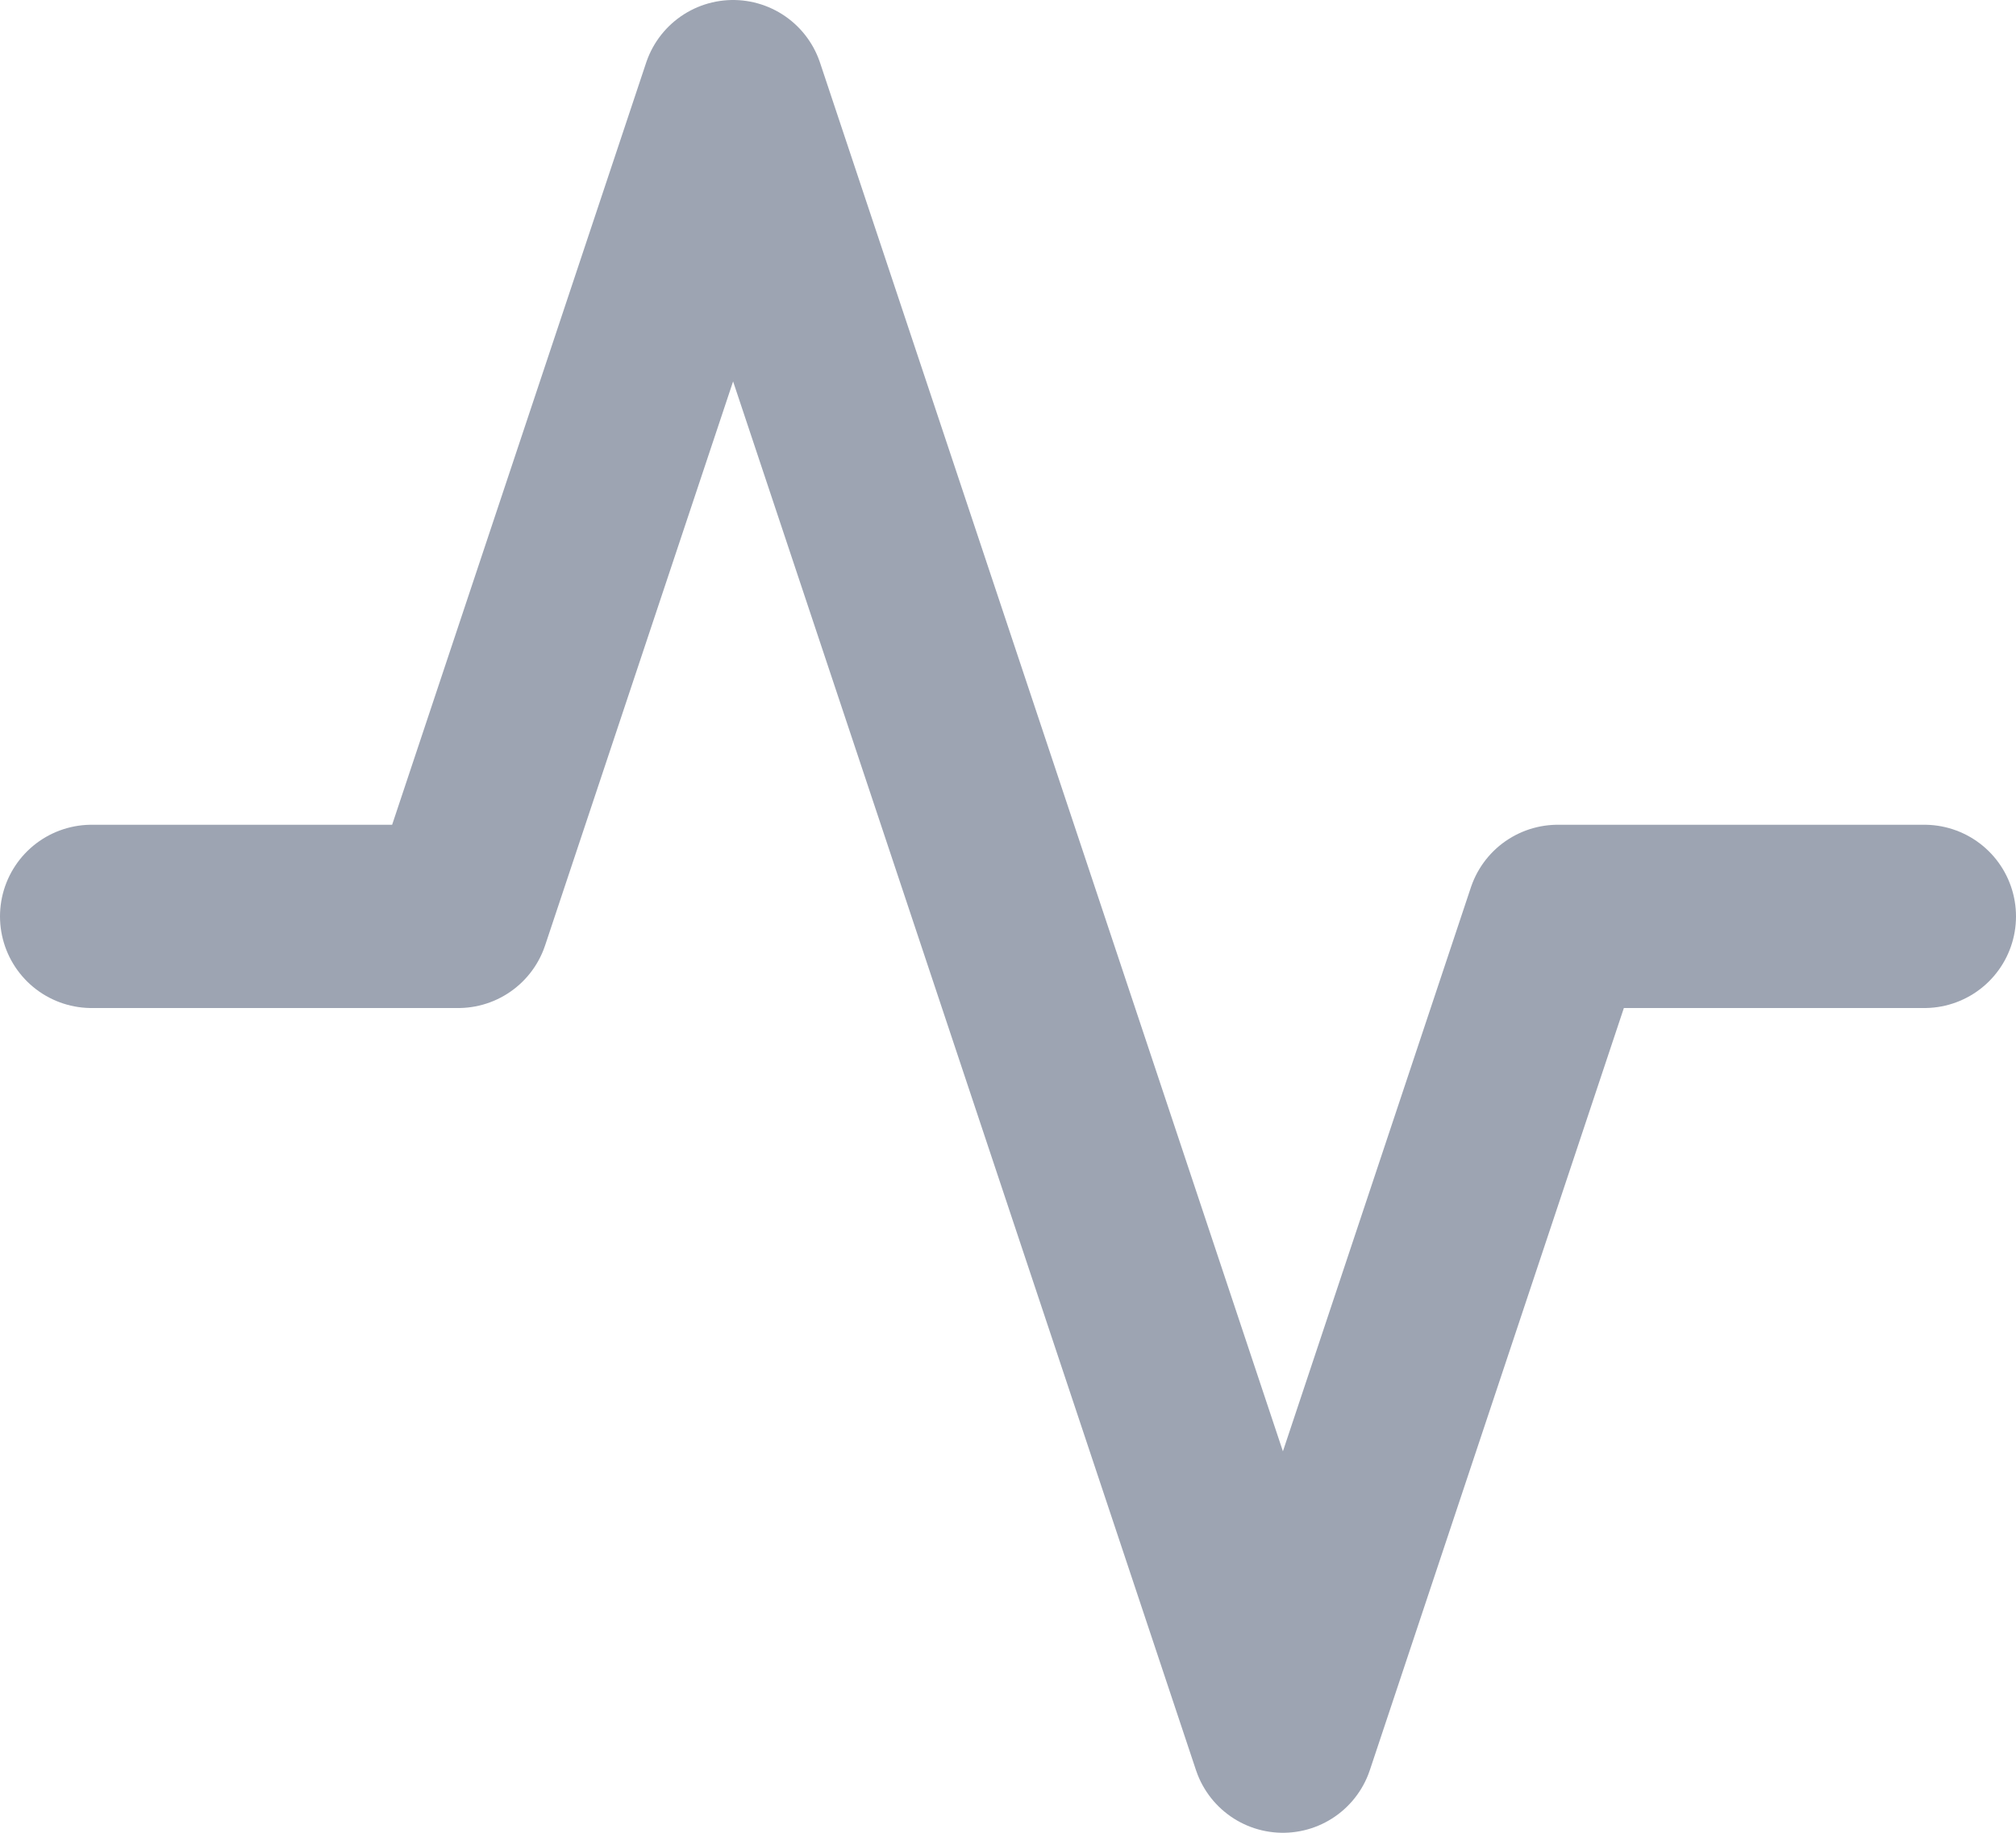
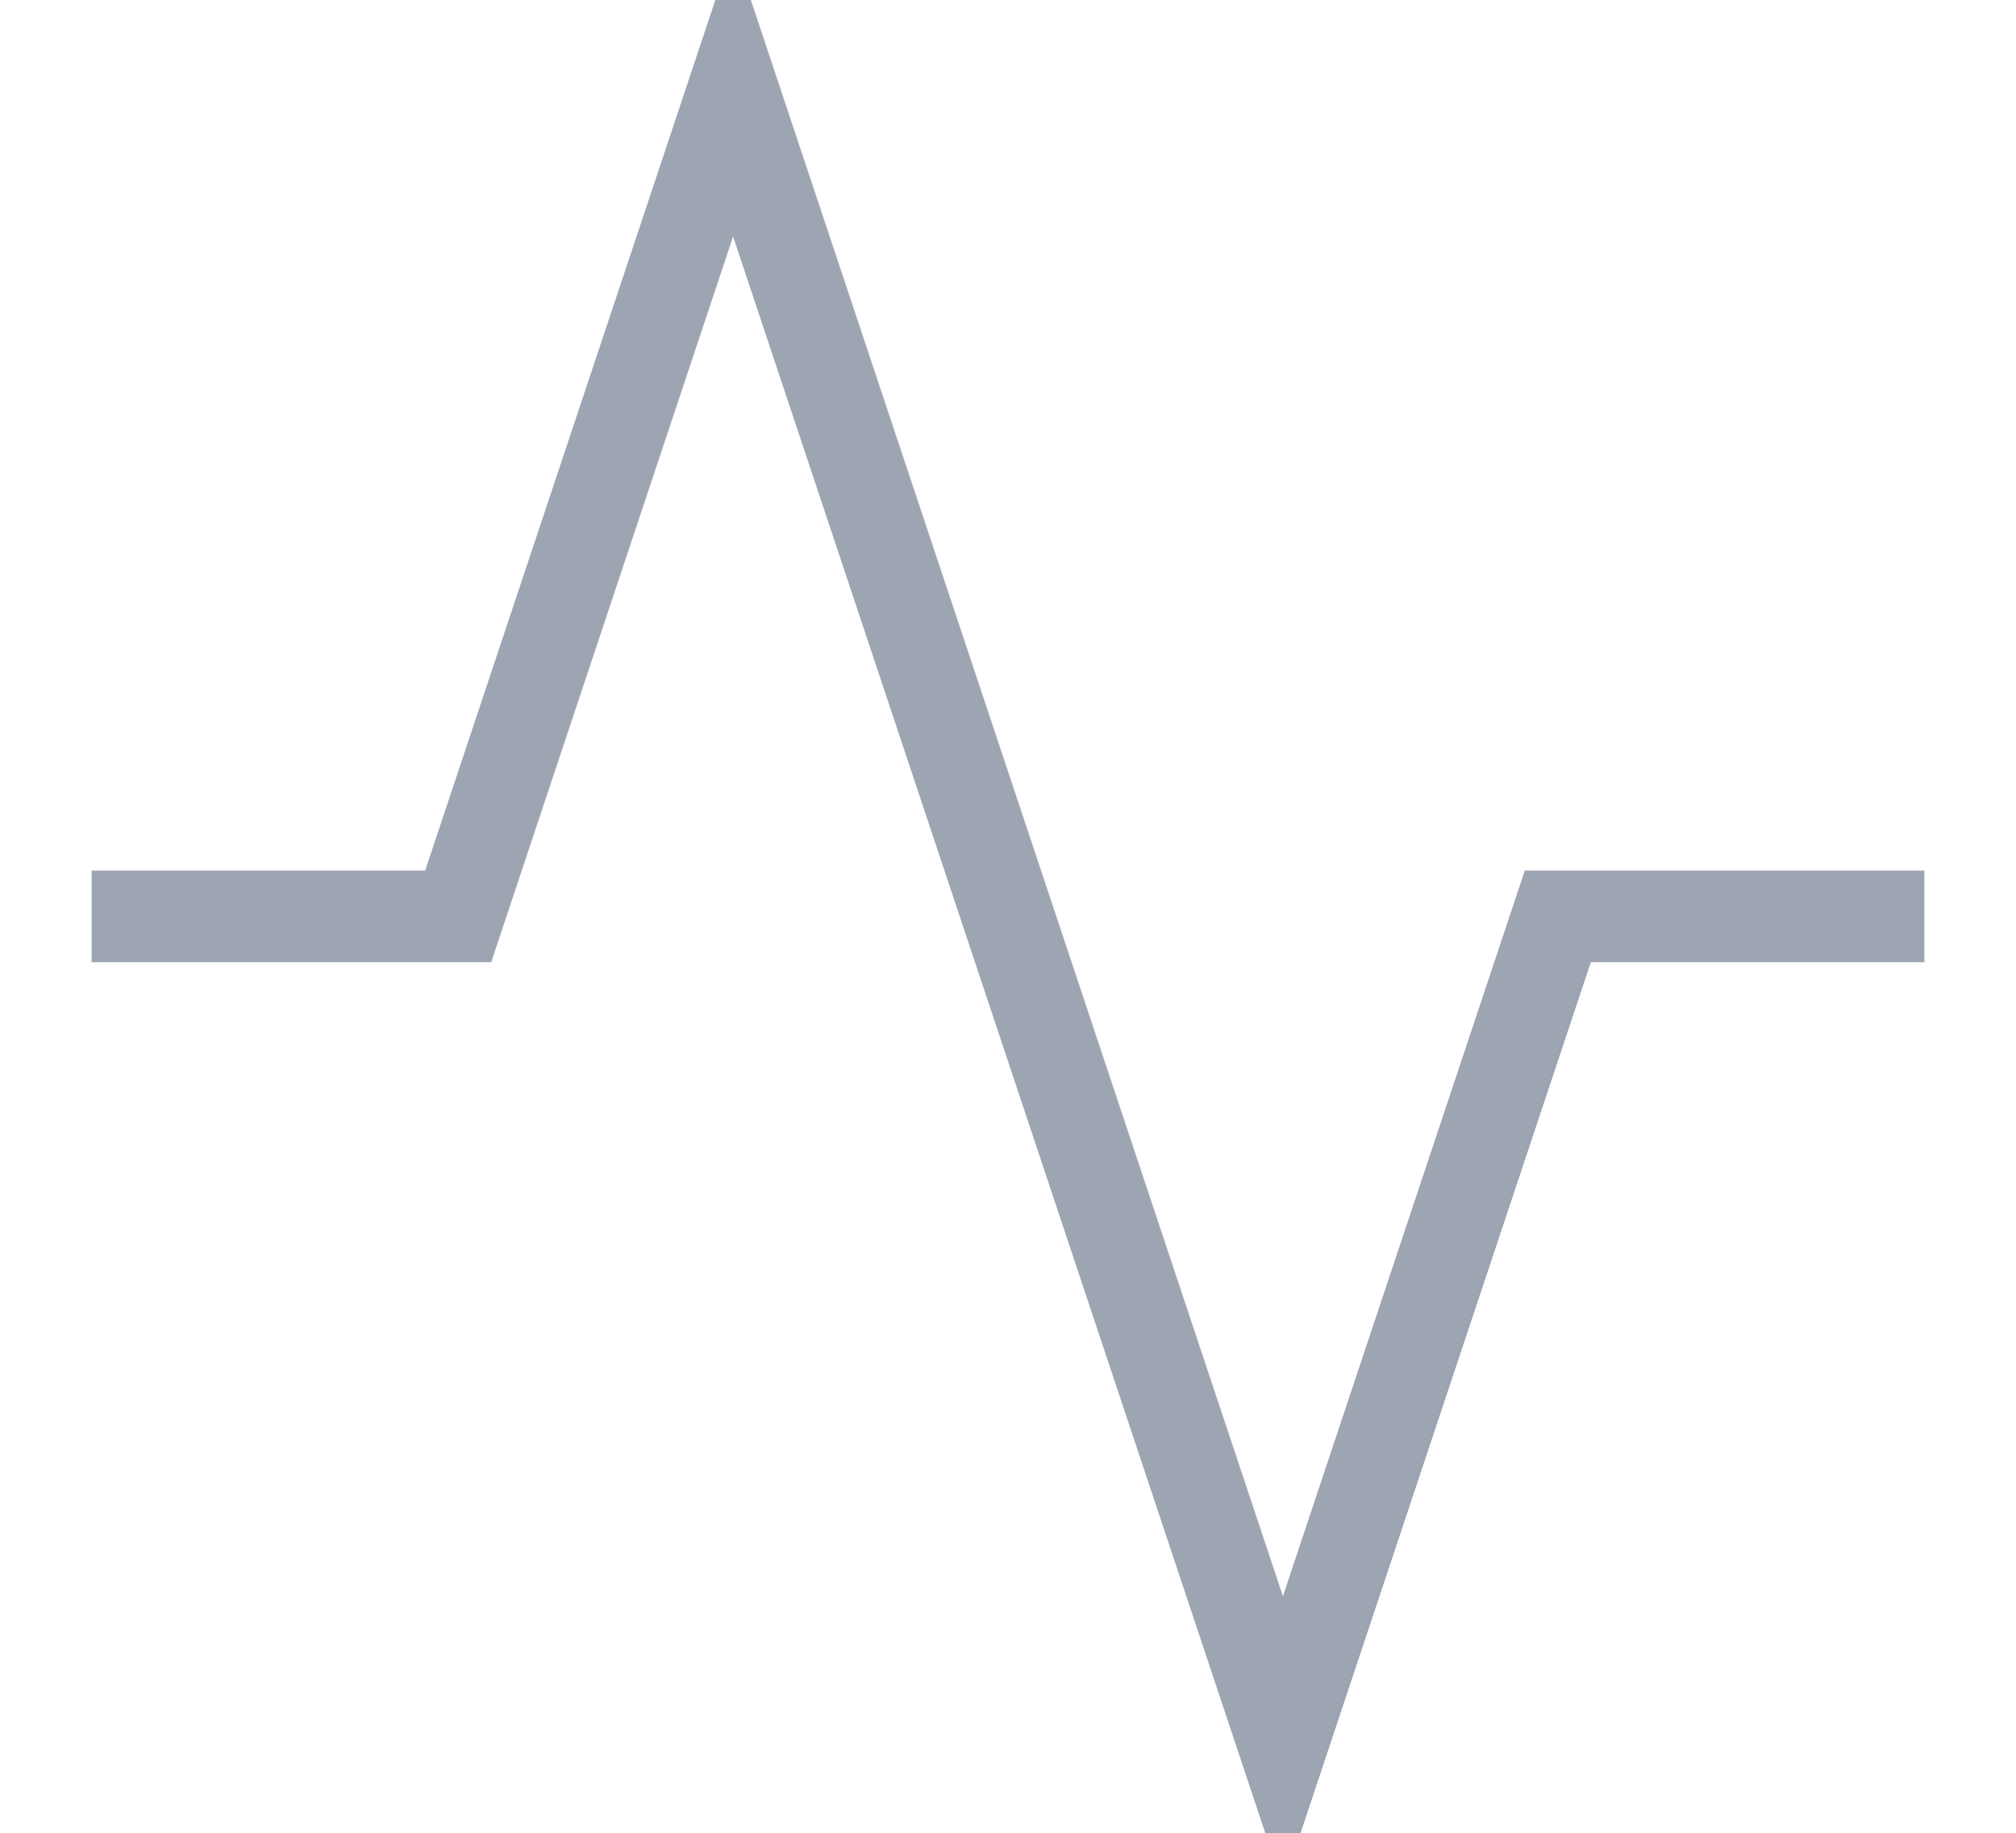
<svg xmlns="http://www.w3.org/2000/svg" width="22px" height="20px" viewBox="0 0 22 20" version="1.1">
-   <g id="Page-1" stroke="none" stroke-width="1" fill="none" fill-rule="evenodd" stroke-linecap="round" stroke-linejoin="round">
-     <g id="iPhone-11-Copy-2" transform="translate(-52, -838)" stroke="#9DA4B2" stroke-width="2">
+   <g id="Page-1" stroke="none" strokeWidth="1" fill="none" fill-rule="evenodd" strokeLinecap="round" strokeLinejoin="round">
+     <g id="iPhone-11-Copy-2" transform="translate(-52, -838)" stroke="#9DA4B2" strokeWidth="2">
      <g id="Navigation-Copy" transform="translate(2, 824)">
        <g id="activity" transform="translate(51, 15)">
          <polyline id="Path" points="20 9 16 9 13 18 9.504 7.511 7 0 4 9 0 9" />
        </g>
      </g>
    </g>
  </g>
</svg>
